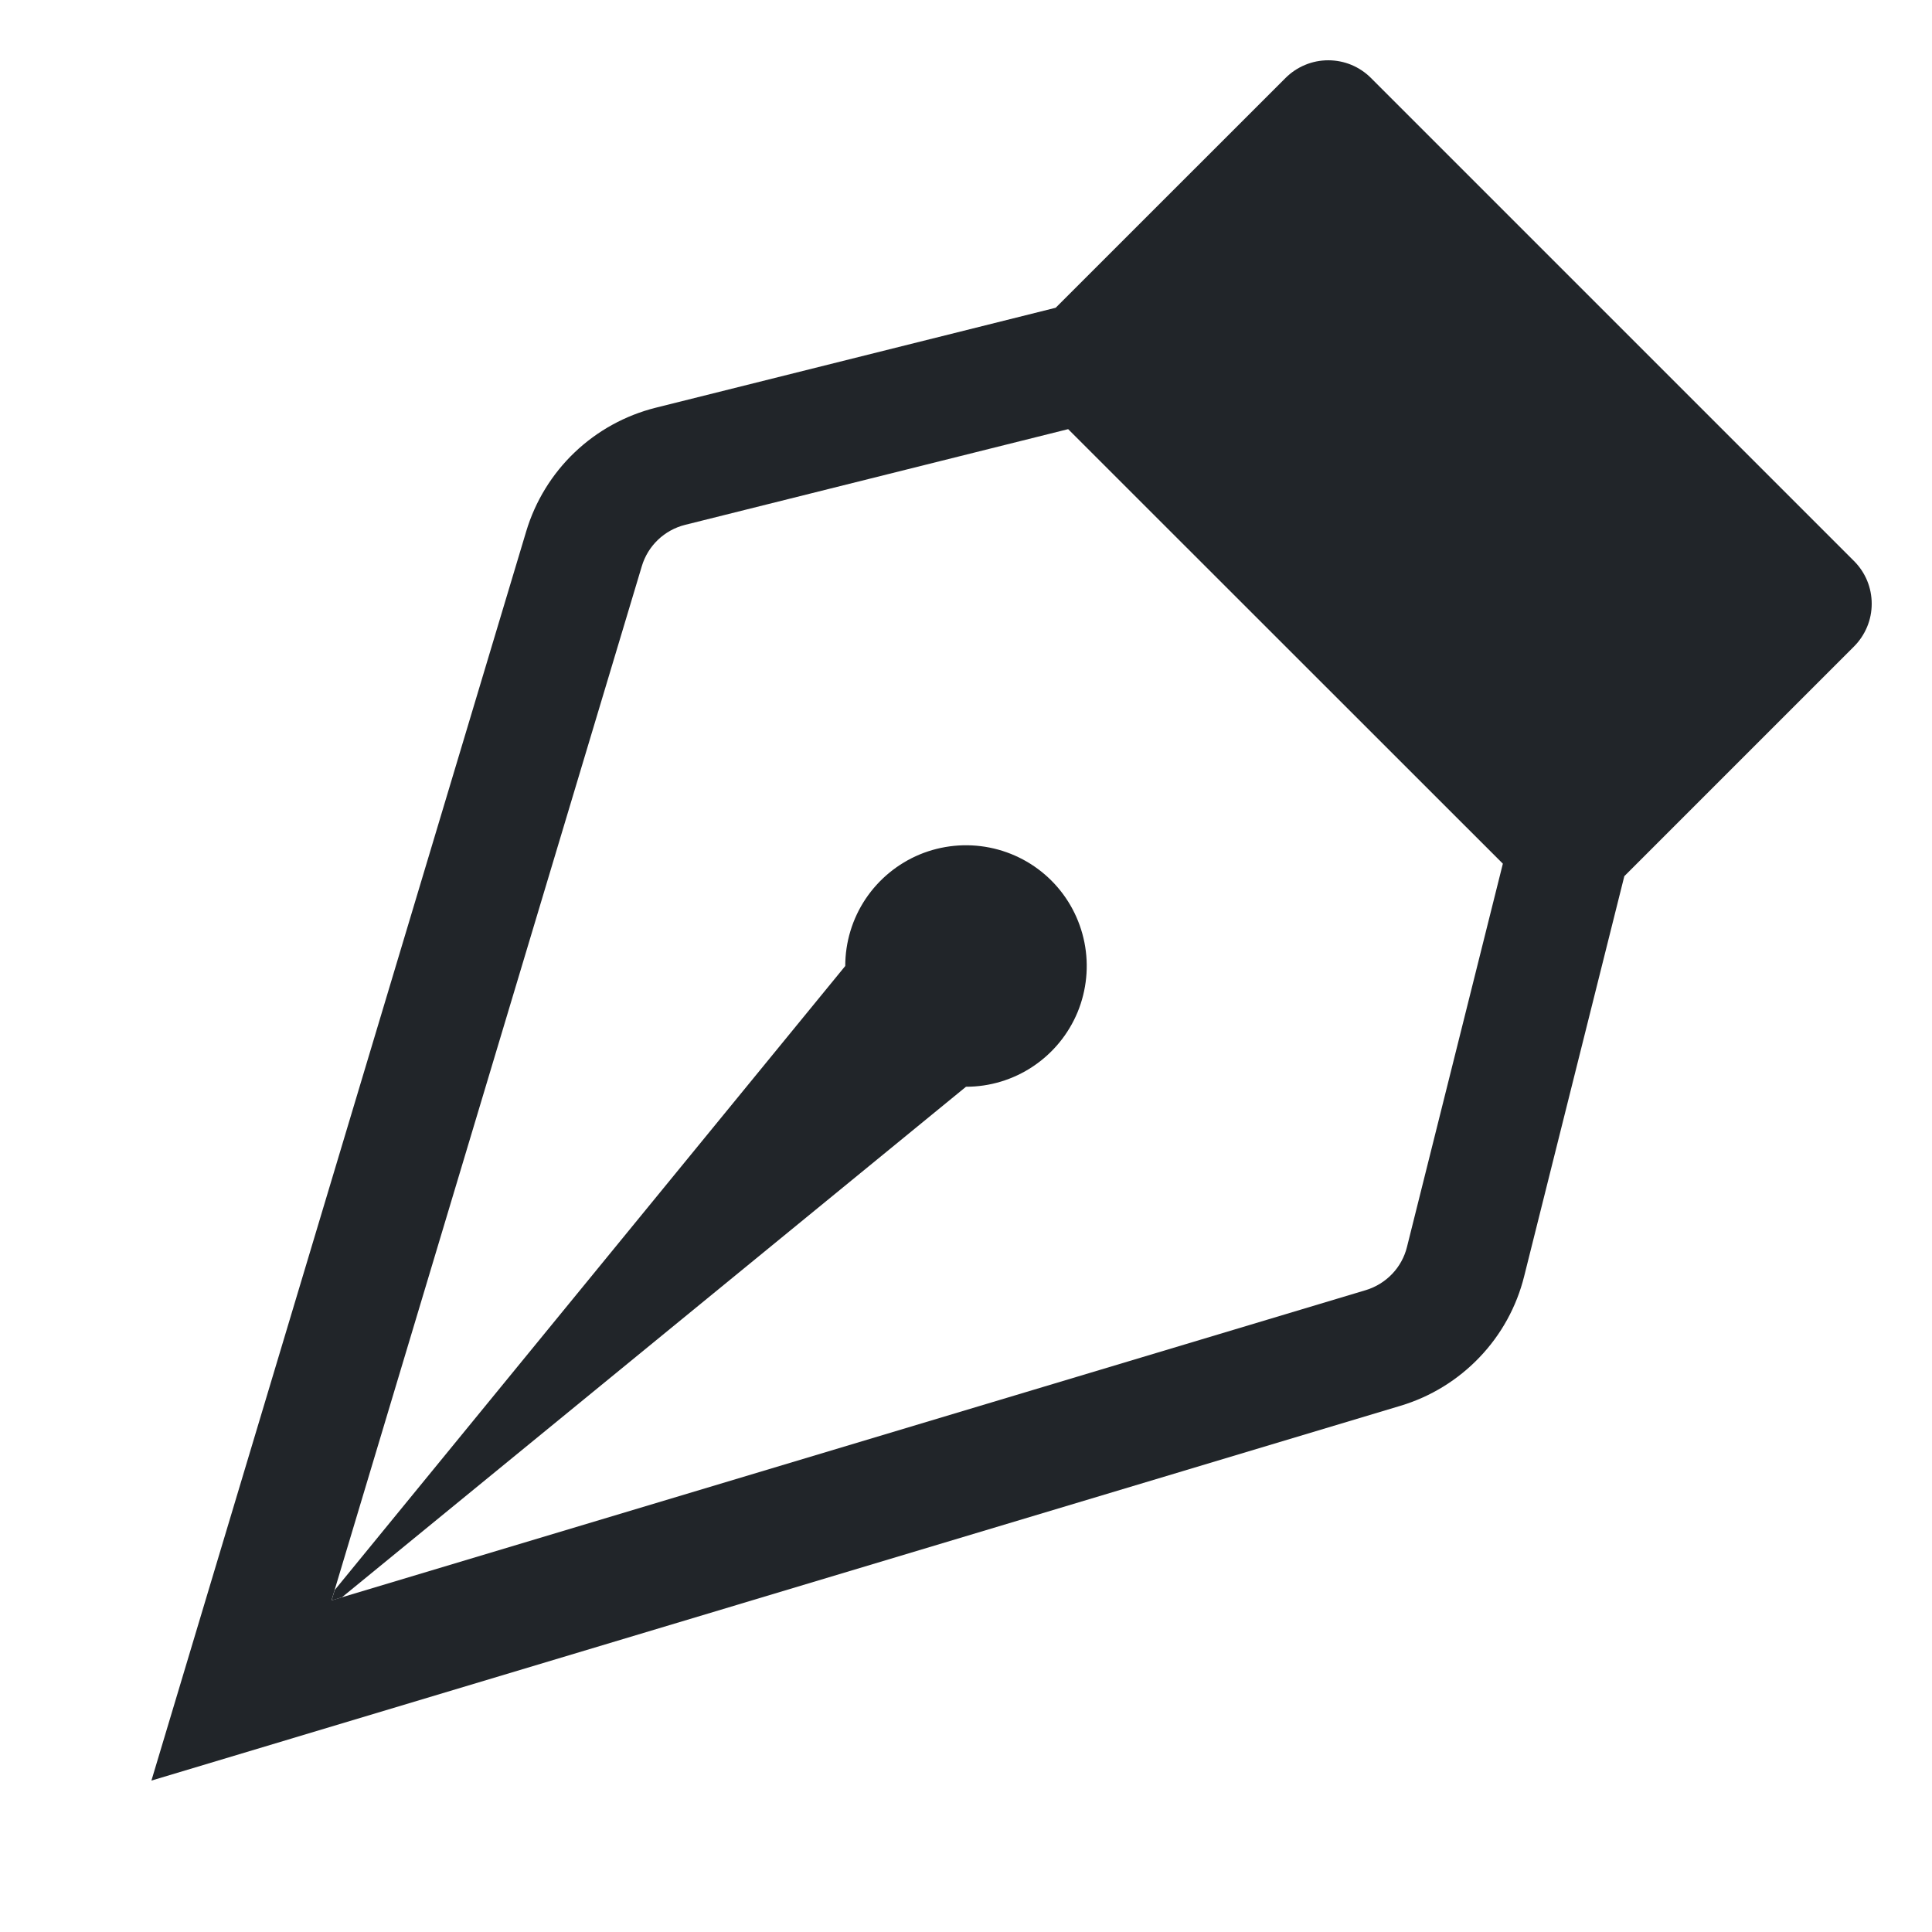
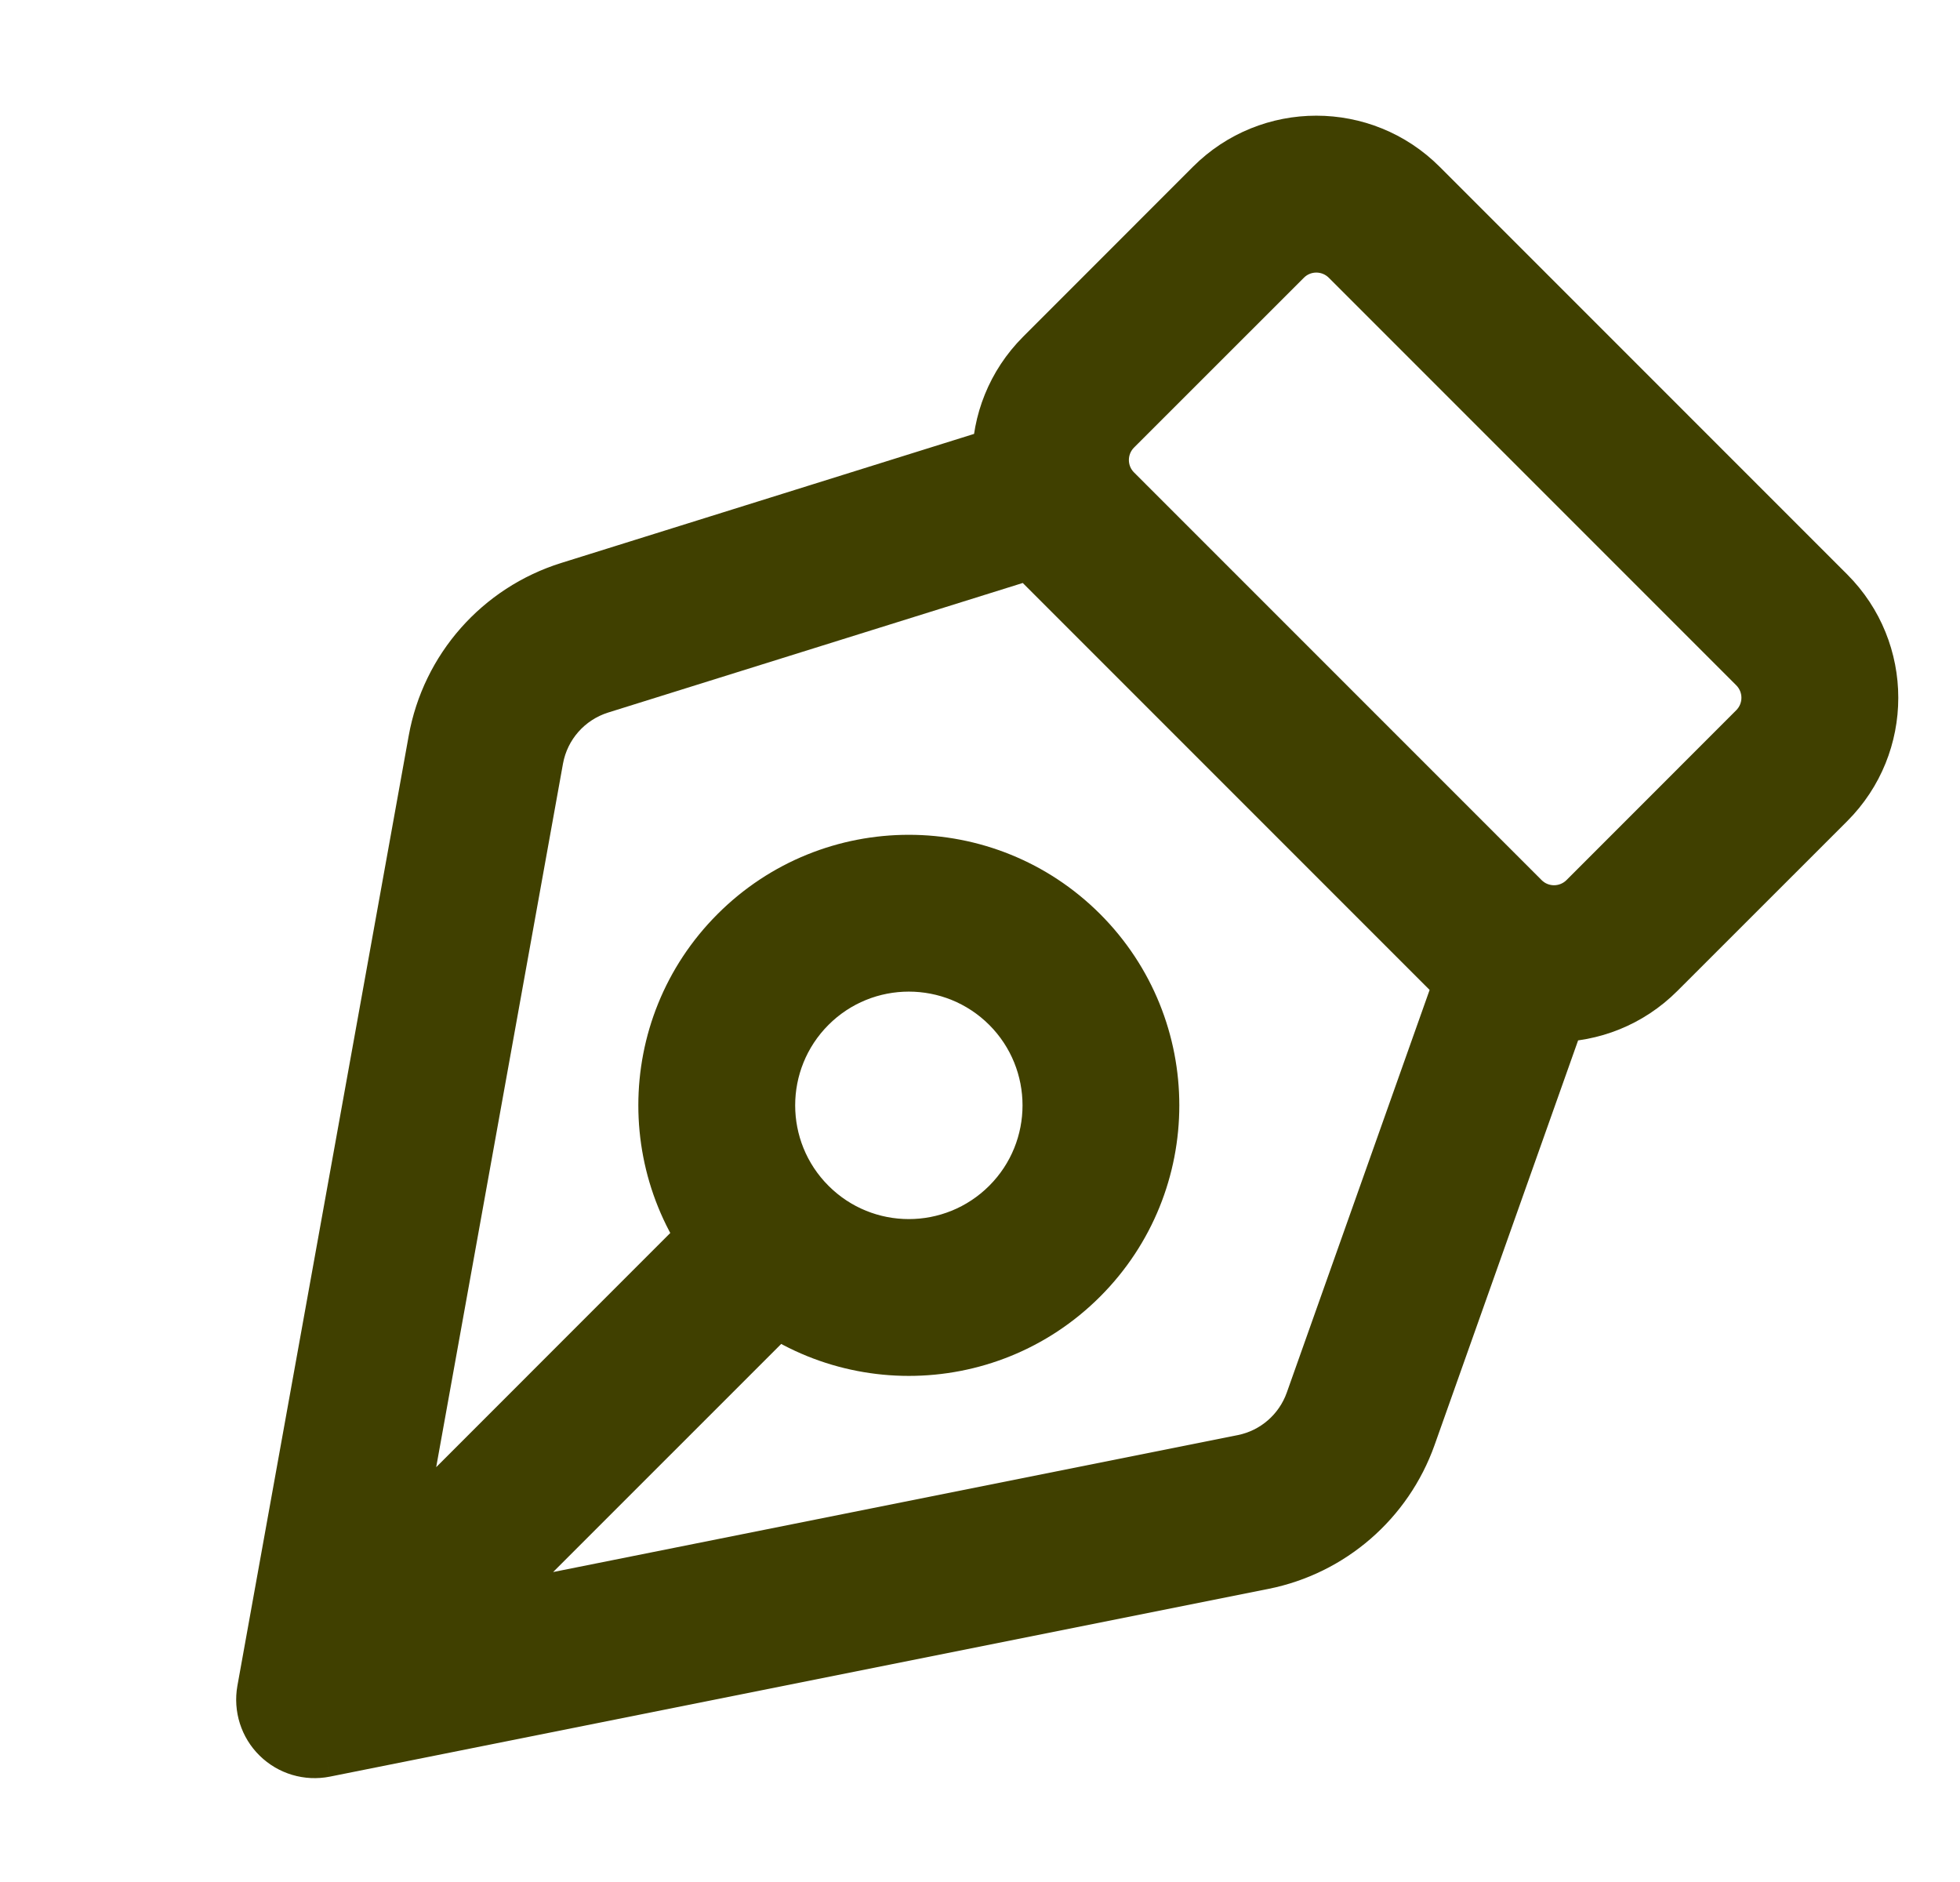
- <svg xmlns="http://www.w3.org/2000/svg" width="24" height="24" viewBox="0 0 24 24" fill="none">
-   <path fill-rule="evenodd" clip-rule="evenodd" d="M15.969 0.969C16.039 0.899 16.121 0.844 16.213 0.806C16.304 0.768 16.401 0.749 16.5 0.749C16.599 0.749 16.696 0.768 16.788 0.806C16.879 0.844 16.961 0.899 17.031 0.969L23.031 6.969C23.101 7.039 23.156 7.121 23.194 7.212C23.232 7.304 23.251 7.401 23.251 7.5C23.251 7.599 23.232 7.696 23.194 7.787C23.156 7.878 23.101 7.961 23.031 8.031L20.178 10.884L18.934 15.853C18.84 16.232 18.649 16.579 18.379 16.861C18.11 17.143 17.772 17.351 17.398 17.463L1.881 22.119L6.537 6.6C6.649 6.227 6.856 5.889 7.138 5.62C7.42 5.351 7.767 5.16 8.145 5.065L13.114 3.823L15.969 0.969ZM13.269 5.331L8.51 6.52C8.383 6.552 8.267 6.616 8.173 6.706C8.079 6.796 8.01 6.909 7.973 7.033L4.118 19.881L16.968 16.026C17.092 15.988 17.204 15.919 17.294 15.825C17.383 15.732 17.447 15.616 17.478 15.49L18.669 10.729L13.269 5.331Z" fill="#212529" />
-   <path fill-rule="evenodd" clip-rule="evenodd" d="M4.248 19.842L12 13.5C12.297 13.5 12.587 13.412 12.833 13.247C13.08 13.082 13.272 12.848 13.386 12.574C13.499 12.3 13.529 11.998 13.471 11.707C13.413 11.416 13.271 11.149 13.061 10.939C12.851 10.729 12.584 10.587 12.293 10.529C12.002 10.471 11.7 10.501 11.426 10.614C11.152 10.728 10.918 10.92 10.753 11.166C10.588 11.413 10.5 11.703 10.5 12L4.158 19.752L4.119 19.881L4.248 19.842Z" fill="#212529" />
+ <svg xmlns="http://www.w3.org/2000/svg" width="25" height="24" viewBox="0 0 25 24" fill="none">
+   <path d="M20.331 12.698C20.516 12.177 20.244 11.605 19.723 11.421C19.203 11.236 18.631 11.508 18.446 12.029L20.331 12.698ZM17.355 18.094L18.298 18.428L17.355 18.094ZM15.984 19.281L16.18 20.262L15.984 19.281ZM4.012 21.676L3.028 21.498C2.97 21.824 3.076 22.158 3.312 22.389C3.548 22.621 3.884 22.721 4.209 22.656L4.012 21.676ZM6.197 9.561L7.181 9.738H7.181L6.197 9.561ZM7.457 8.133L7.756 9.087H7.756L7.457 8.133ZM13.623 7.254C14.15 7.089 14.444 6.528 14.279 6.001C14.114 5.474 13.554 5.18 13.027 5.345L13.623 7.254ZM3.522 20.752C3.131 21.142 3.131 21.776 3.522 22.166C3.912 22.557 4.546 22.557 4.936 22.166L3.522 20.752ZM10.134 16.969C10.524 16.578 10.524 15.945 10.134 15.554C9.743 15.164 9.11 15.164 8.719 15.554L10.134 16.969ZM22.854 8.032L23.561 7.325V7.325L22.854 8.032ZM22.854 9.764L22.146 9.057L22.854 9.764ZM15.924 2.834L15.216 2.127V2.127L15.924 2.834ZM17.656 2.834L16.949 3.542L17.656 2.834ZM13.758 6.733L14.465 6.025L13.758 6.733ZM13.758 5L14.465 5.707L13.758 5ZM18.956 11.93L18.248 12.637L18.956 11.93ZM20.688 11.93L21.395 12.637L20.688 11.93ZM18.446 12.029L16.413 17.759L18.298 18.428L20.331 12.698L18.446 12.029ZM15.788 18.301L3.816 20.695L4.209 22.656L16.18 20.262L15.788 18.301ZM4.997 21.853L7.181 9.738L5.213 9.383L3.028 21.498L4.997 21.853ZM7.756 9.087L13.623 7.254L13.027 5.345L7.159 7.179L7.756 9.087ZM7.181 9.738C7.237 9.431 7.458 9.181 7.756 9.087L7.159 7.179C6.15 7.494 5.4 8.343 5.213 9.383L7.181 9.738ZM16.413 17.759C16.314 18.037 16.077 18.243 15.788 18.301L16.18 20.262C17.159 20.066 17.963 19.37 18.298 18.428L16.413 17.759ZM4.936 22.166L10.134 16.969L8.719 15.554L3.522 20.752L4.936 22.166ZM19.663 11.223L14.465 6.025L13.051 7.44L18.248 12.637L19.663 11.223ZM14.465 5.707L16.631 3.542L15.216 2.127L13.051 4.293L14.465 5.707ZM16.949 3.542L22.146 8.739L23.561 7.325L18.363 2.127L16.949 3.542ZM22.146 9.057L19.981 11.223L21.395 12.637L23.561 10.472L22.146 9.057ZM22.146 8.739C22.234 8.827 22.234 8.969 22.146 9.057L23.561 10.472C24.43 9.603 24.43 8.194 23.561 7.325L22.146 8.739ZM16.631 3.542C16.718 3.454 16.861 3.454 16.949 3.542L18.363 2.127C17.494 1.258 16.085 1.258 15.216 2.127L16.631 3.542ZM14.465 6.025C14.377 5.938 14.377 5.795 14.465 5.707L13.051 4.293C12.182 5.162 12.182 6.571 13.051 7.44L14.465 6.025ZM18.248 12.637C19.117 13.506 20.526 13.506 21.395 12.637L19.981 11.223C19.893 11.311 19.75 11.311 19.663 11.223L18.248 12.637ZM10.567 13.07C11.133 12.504 12.051 12.504 12.618 13.07L14.032 11.656C12.684 10.309 10.5 10.309 9.153 11.656L10.567 13.07ZM12.618 13.07C13.184 13.637 13.184 14.555 12.618 15.121L14.032 16.535C15.379 15.188 15.379 13.004 14.032 11.656L12.618 13.07ZM12.618 15.121C12.051 15.688 11.133 15.688 10.567 15.121L9.153 16.535C10.5 17.883 12.684 17.883 14.032 16.535L12.618 15.121ZM10.567 15.121C10.001 14.555 10.001 13.637 10.567 13.07L9.153 11.656C7.805 13.004 7.805 15.188 9.153 16.535L10.567 15.121Z" fill="#404000" />
</svg>
